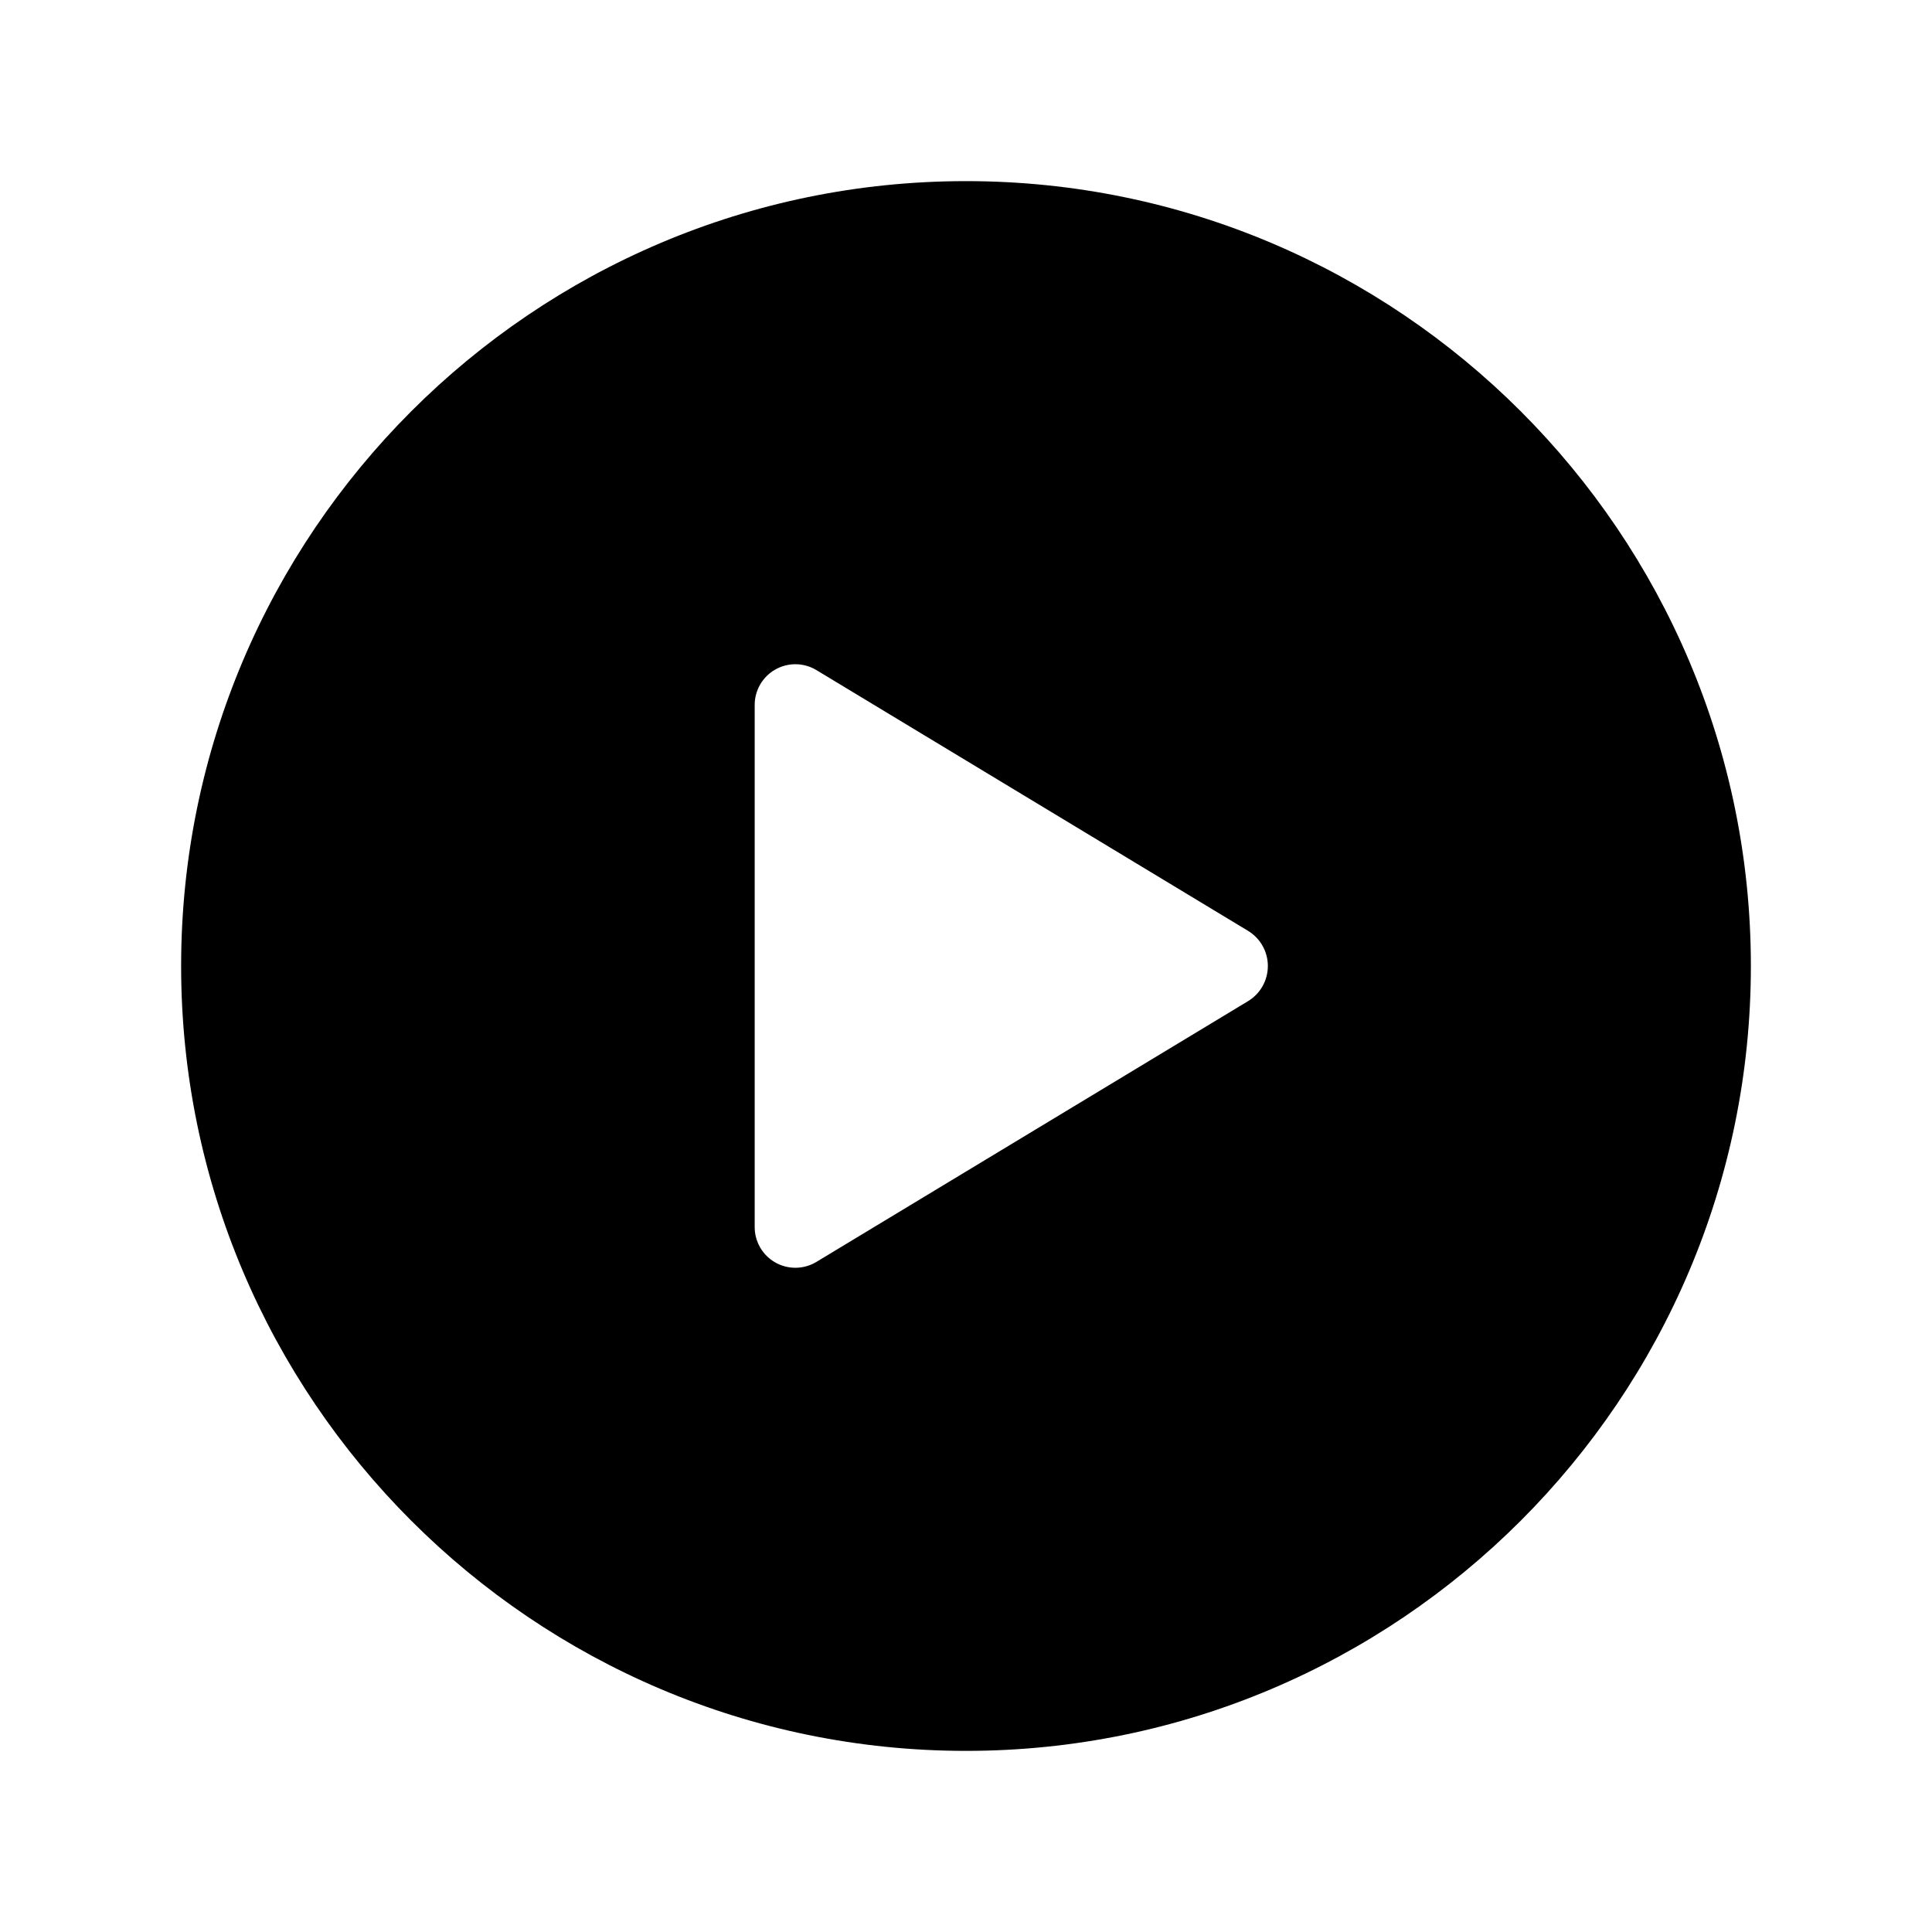
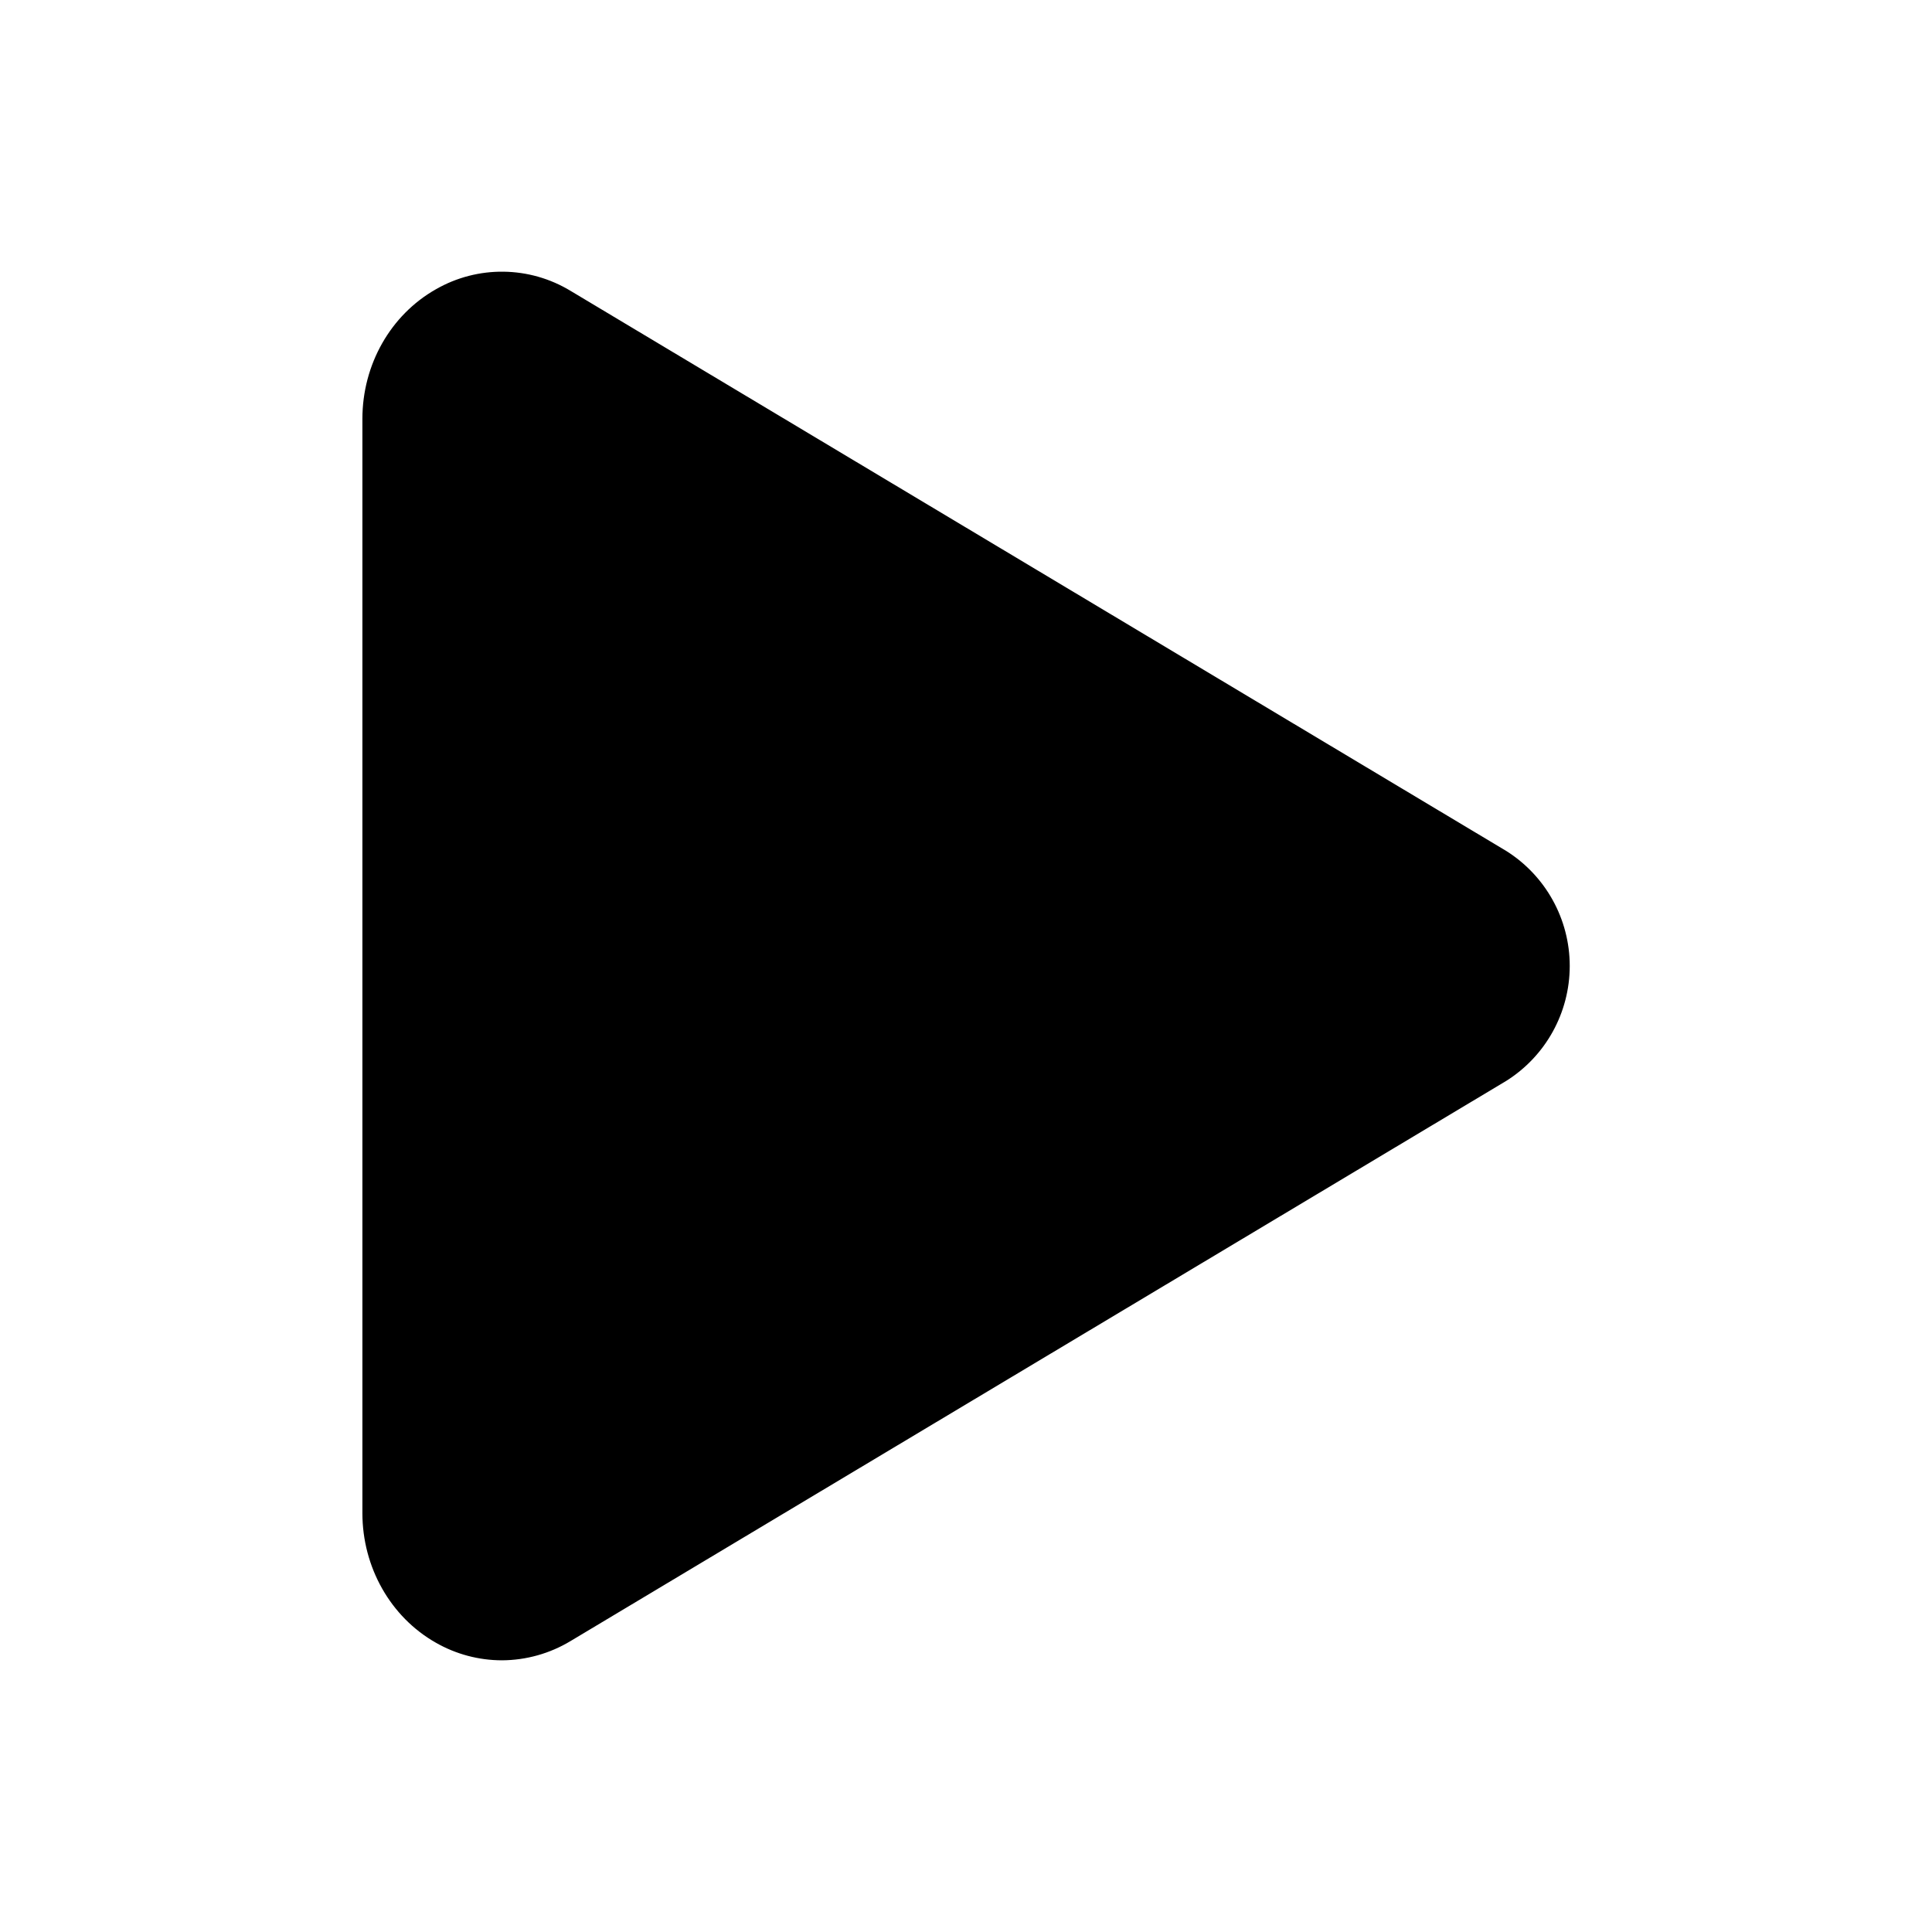
<svg xmlns="http://www.w3.org/2000/svg" class="ionicon" viewBox="0 0 512 512">
-   <path d="M256 48C141.31 48 48 141.31 48 256s93.31 208 208 208 208-93.31 208-208S370.69 48 256 48zm74.77 217.3l-114.45 69.14a10.78 10.78 0 01-16.32-9.31V186.87a10.78 10.78 0 0116.32-9.31l114.45 69.14a10.89 10.89 0 010 18.6z" />
+   <path d="M133 440a35.37 35.37 0 01-17.5-4.67c-12-6.8-19.46-20-19.46-34.33V111c0-14.37 7.46-27.53 19.46-34.33a35.13 35.13 0 0135.77.45l247.85 148.36a36 36 0 010 61l-247.89 148.4A35.5 35.5 0 01133 440z" />
</svg>
